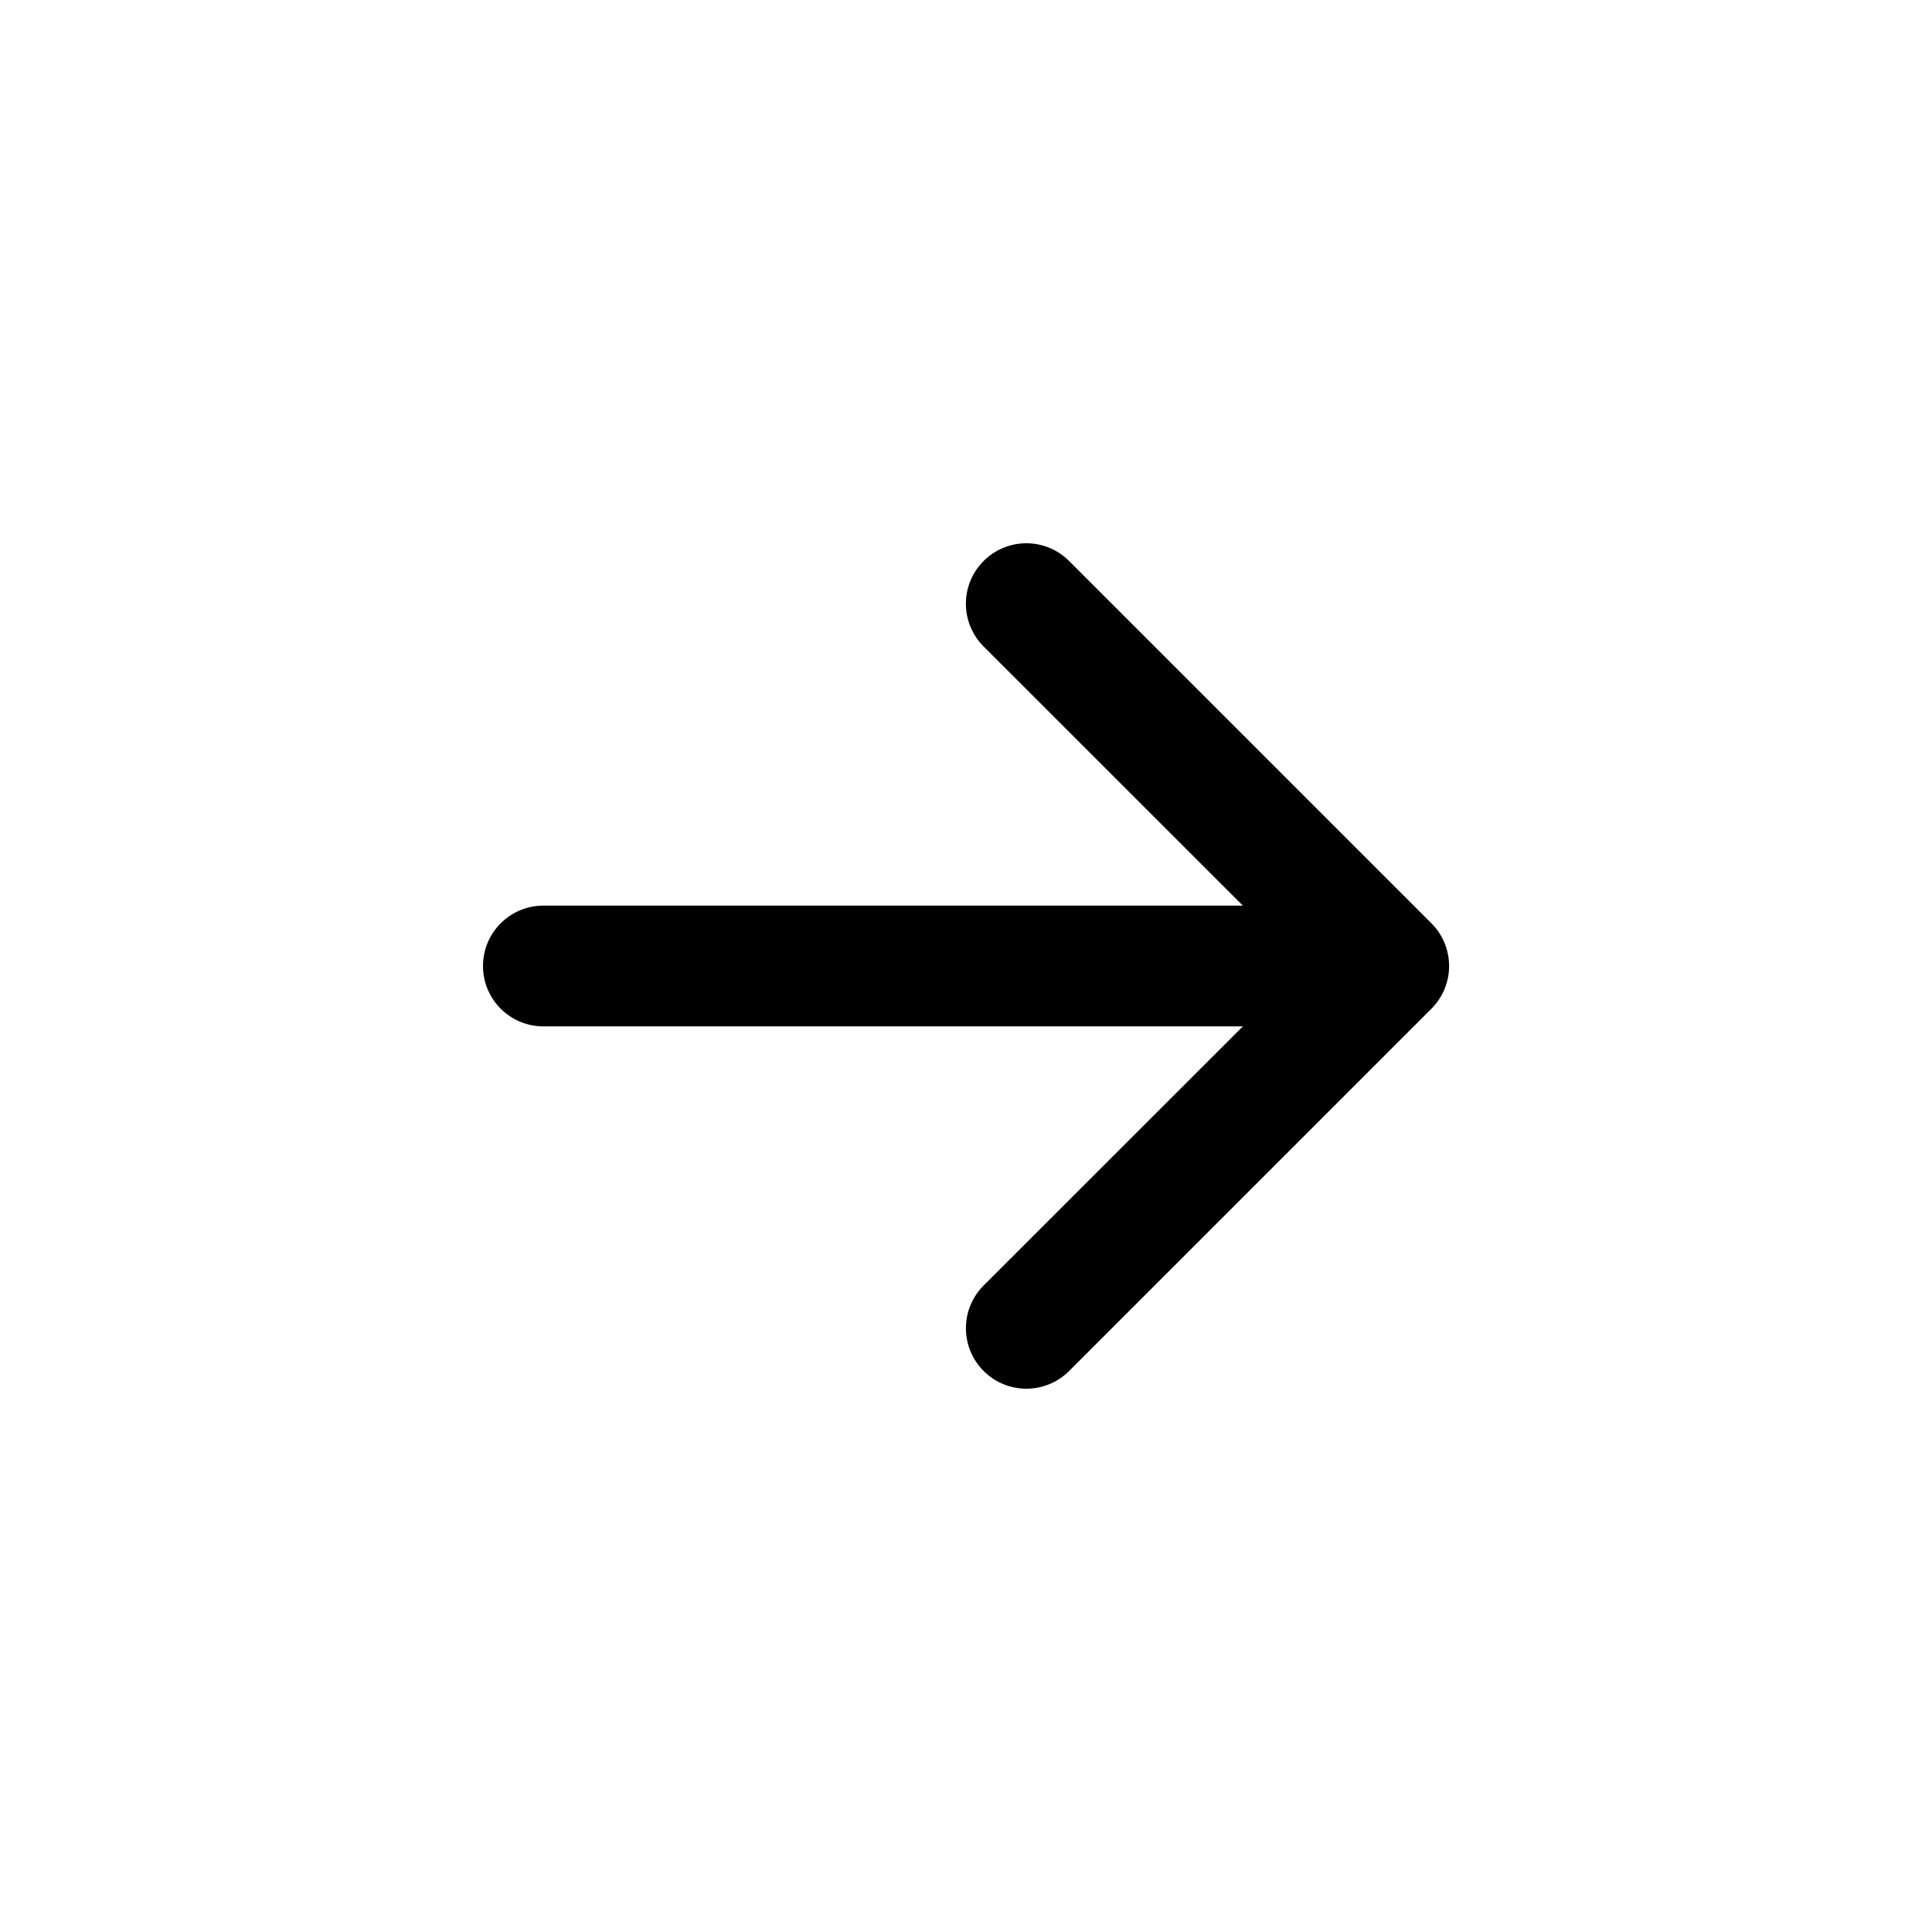
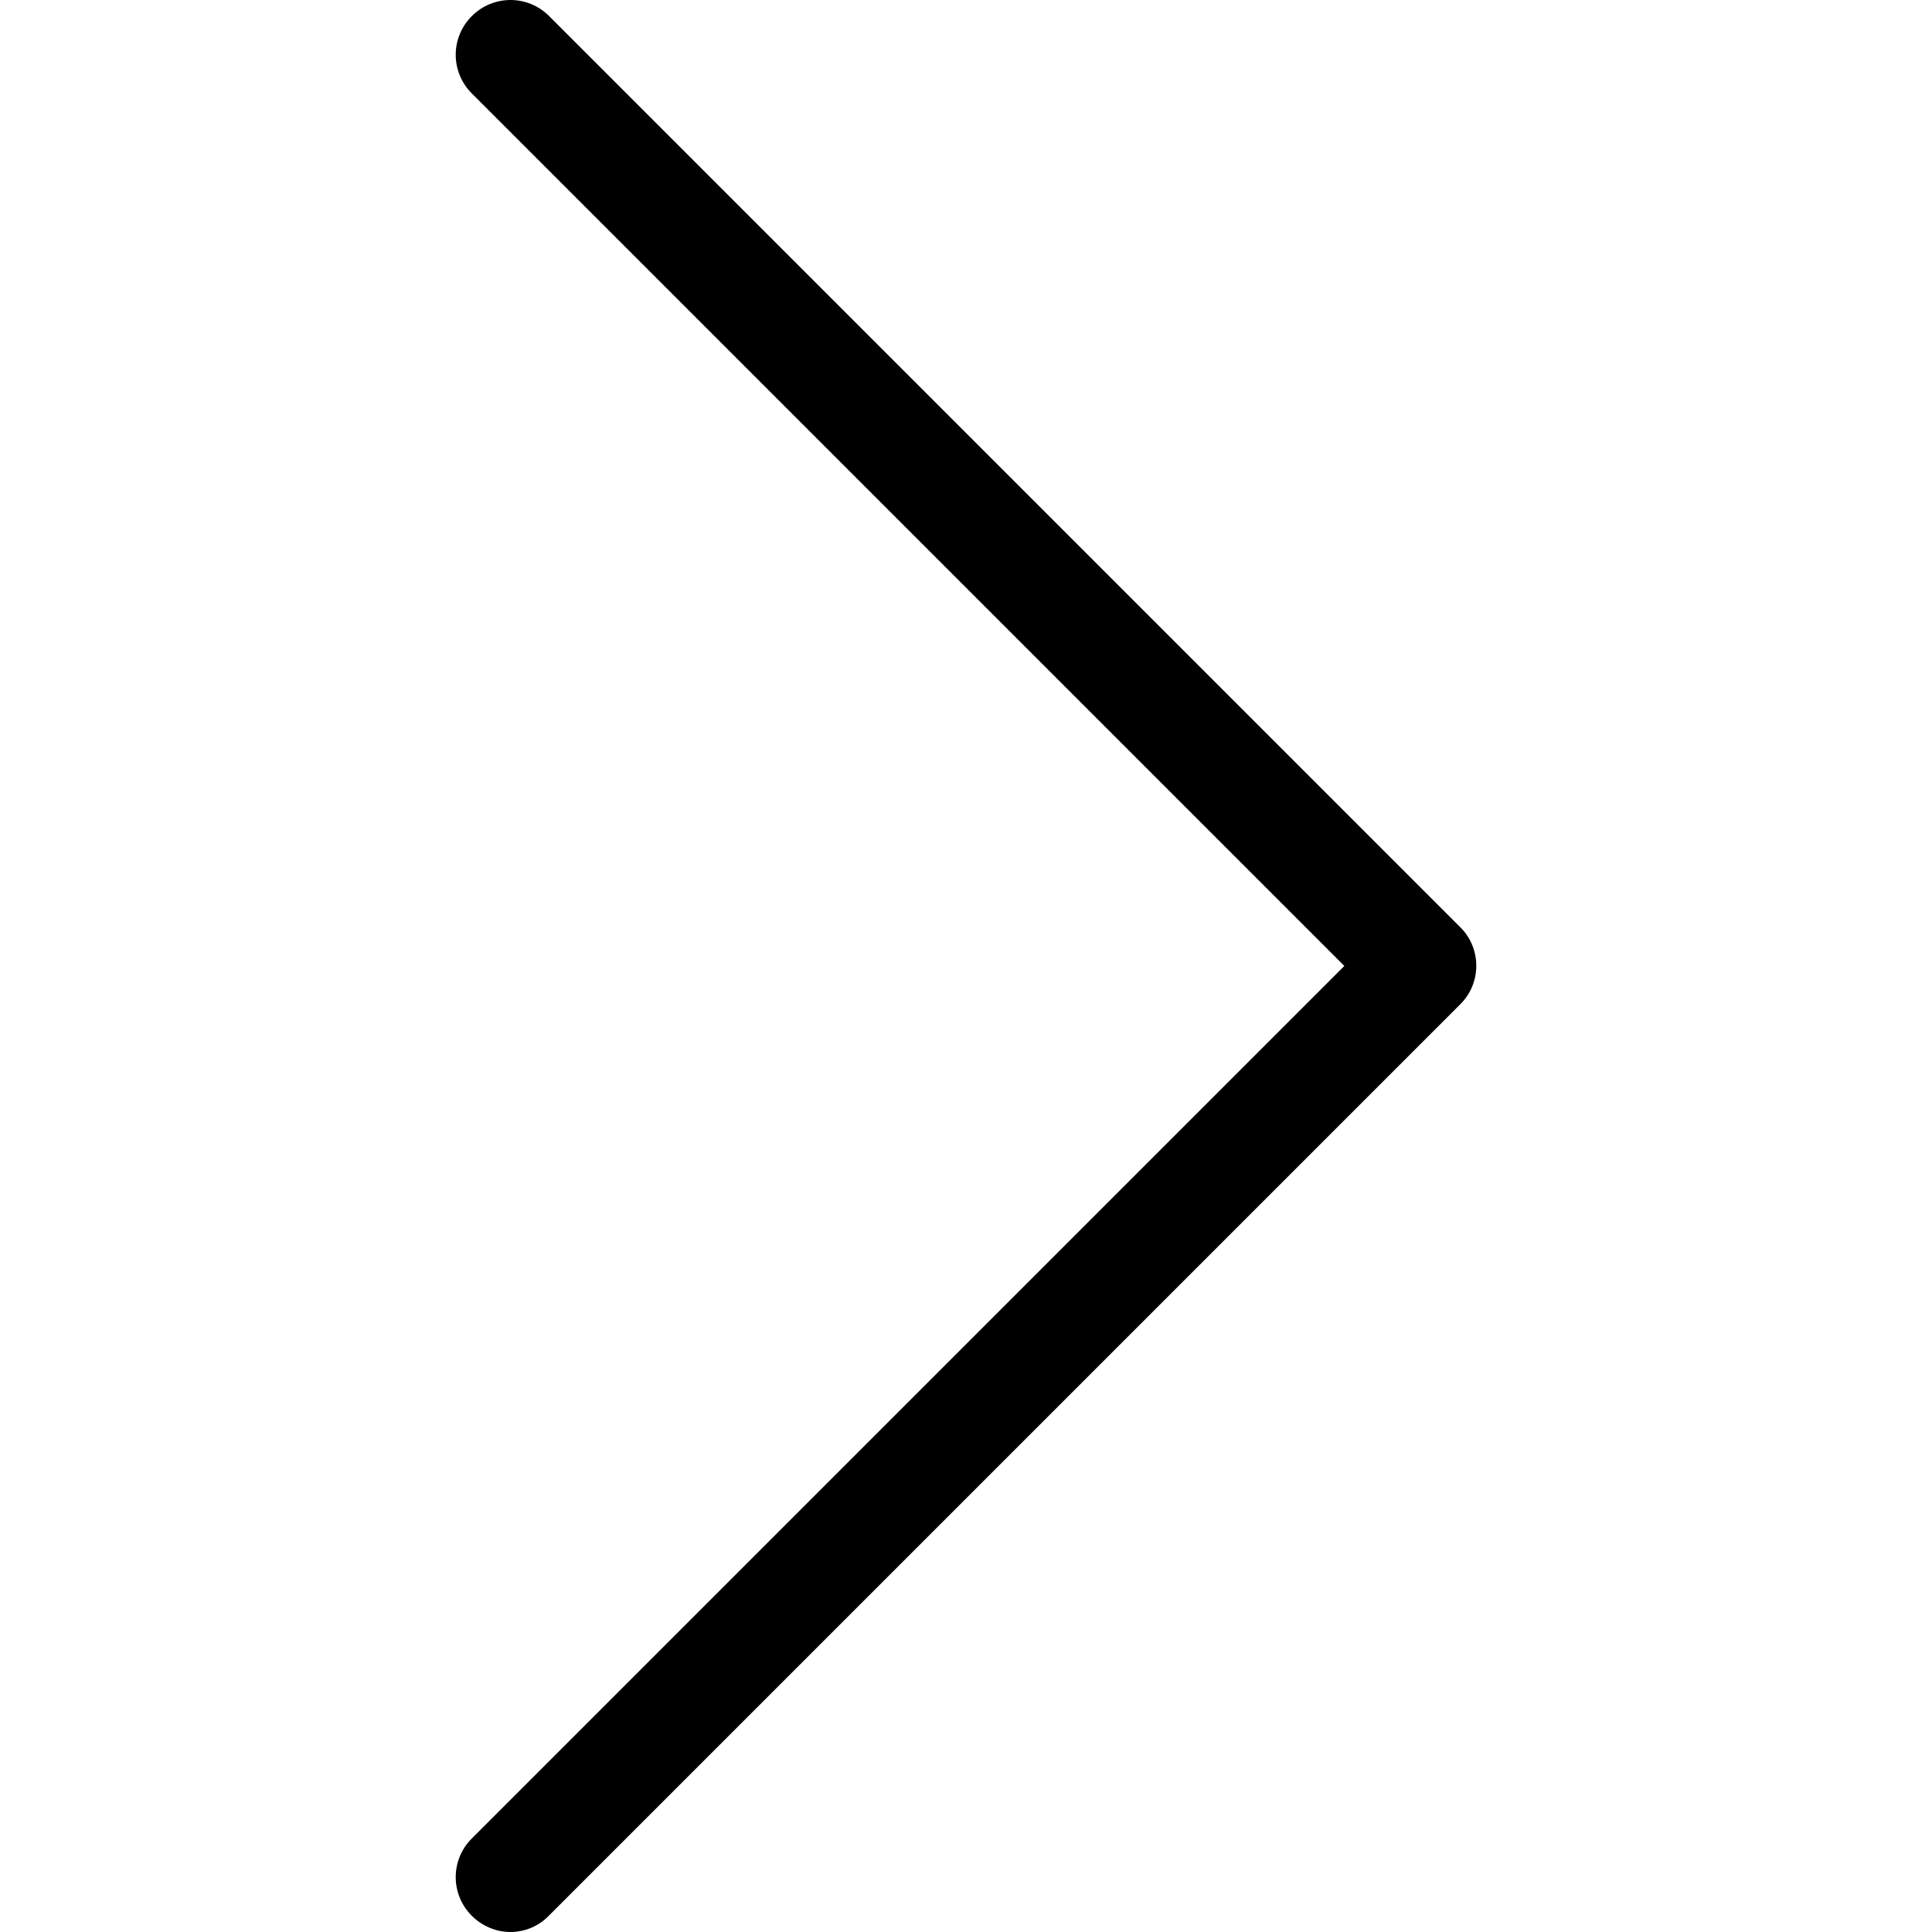
- <svg xmlns="http://www.w3.org/2000/svg" class="bi bi-arrow-right-short" width="1em" height="1em" viewBox="0 0 16 16" fill="currentColor">
-   <path fill-rule="evenodd" d="M8.146 4.646a.5.5 0 01.708 0l3 3a.5.5 0 010 .708l-3 3a.5.5 0 01-.708-.708L10.793 8 8.146 5.354a.5.5 0 010-.708z" clip-rule="evenodd" />
-   <path fill-rule="evenodd" d="M4 8a.5.5 0 01.5-.5H11a.5.5 0 010 1H4.5A.5.5 0 014 8z" clip-rule="evenodd" />
+ <svg xmlns="http://www.w3.org/2000/svg" version="1.1" id="Capa_1" x="0px" y="0px" viewBox="0 0 477.175 477.175" style="enable-background:new 0 0 477.175 477.175;" xml:space="preserve">
+   <g>
+     <path d="M360.731,229.075l-225.1-225.1c-5.3-5.3-13.8-5.3-19.1,0s-5.3,13.8,0,19.1l215.5,215.5l-215.5,215.5   c-5.3,5.3-5.3,13.8,0,19.1c2.6,2.6,6.1,4,9.5,4c3.4,0,6.9-1.3,9.5-4l225.1-225.1C365.931,242.875,365.931,234.275,360.731,229.075z   " />
+   </g>
+   <g>
+ </g>
+   <g>
+ </g>
+   <g>
+ </g>
+   <g>
+ </g>
+   <g>
+ </g>
+   <g>
+ </g>
+   <g>
+ </g>
+   <g>
+ </g>
+   <g>
+ </g>
+   <g>
+ </g>
+   <g>
+ </g>
+   <g>
+ </g>
+   <g>
+ </g>
+   <g>
+ </g>
+   <g>
+ </g>
</svg>
